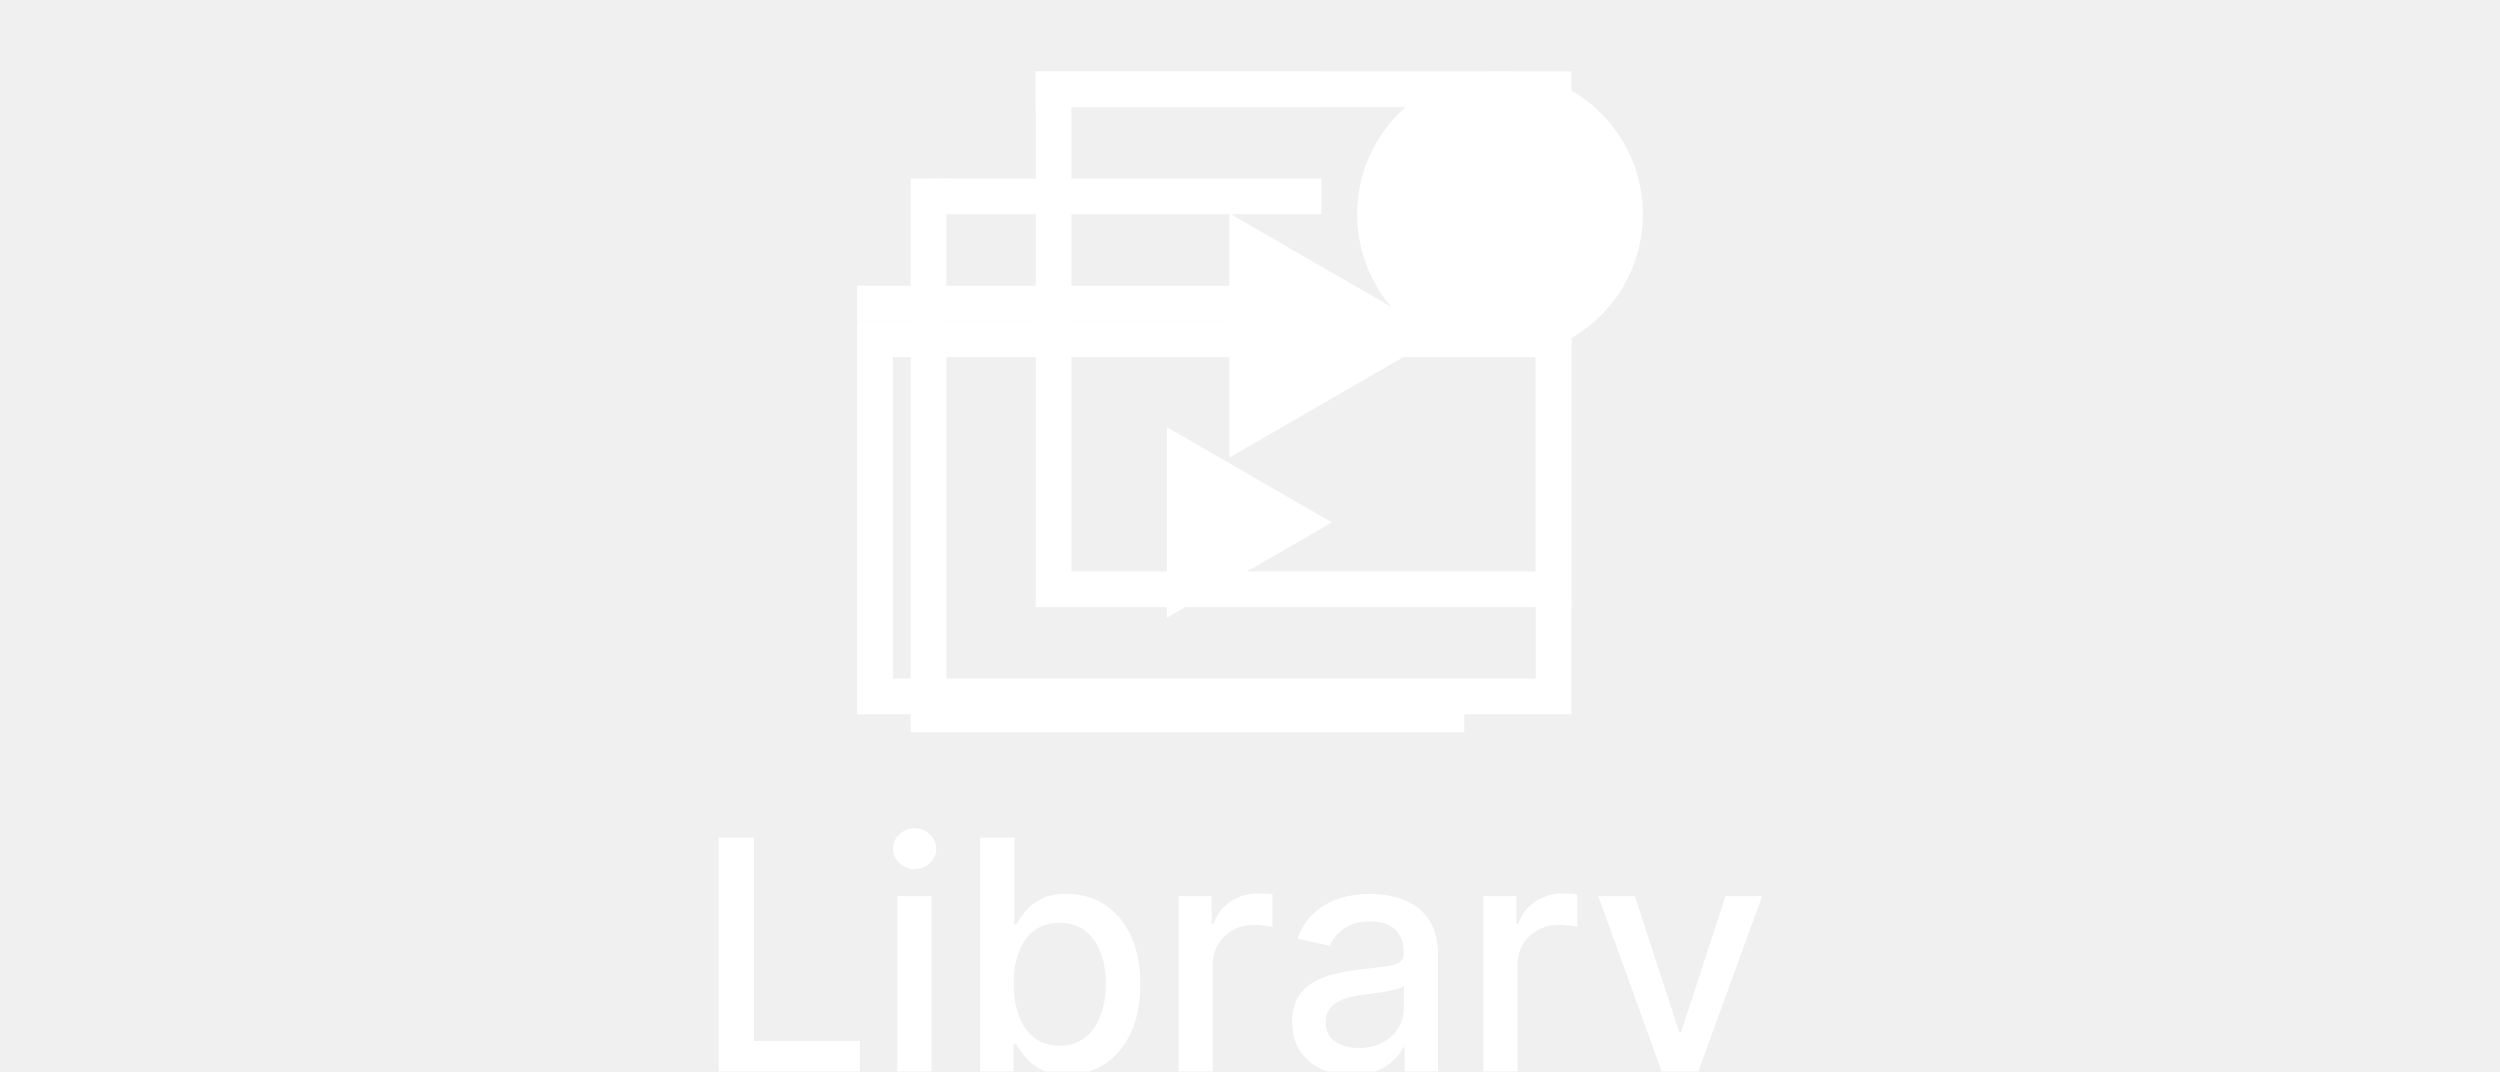
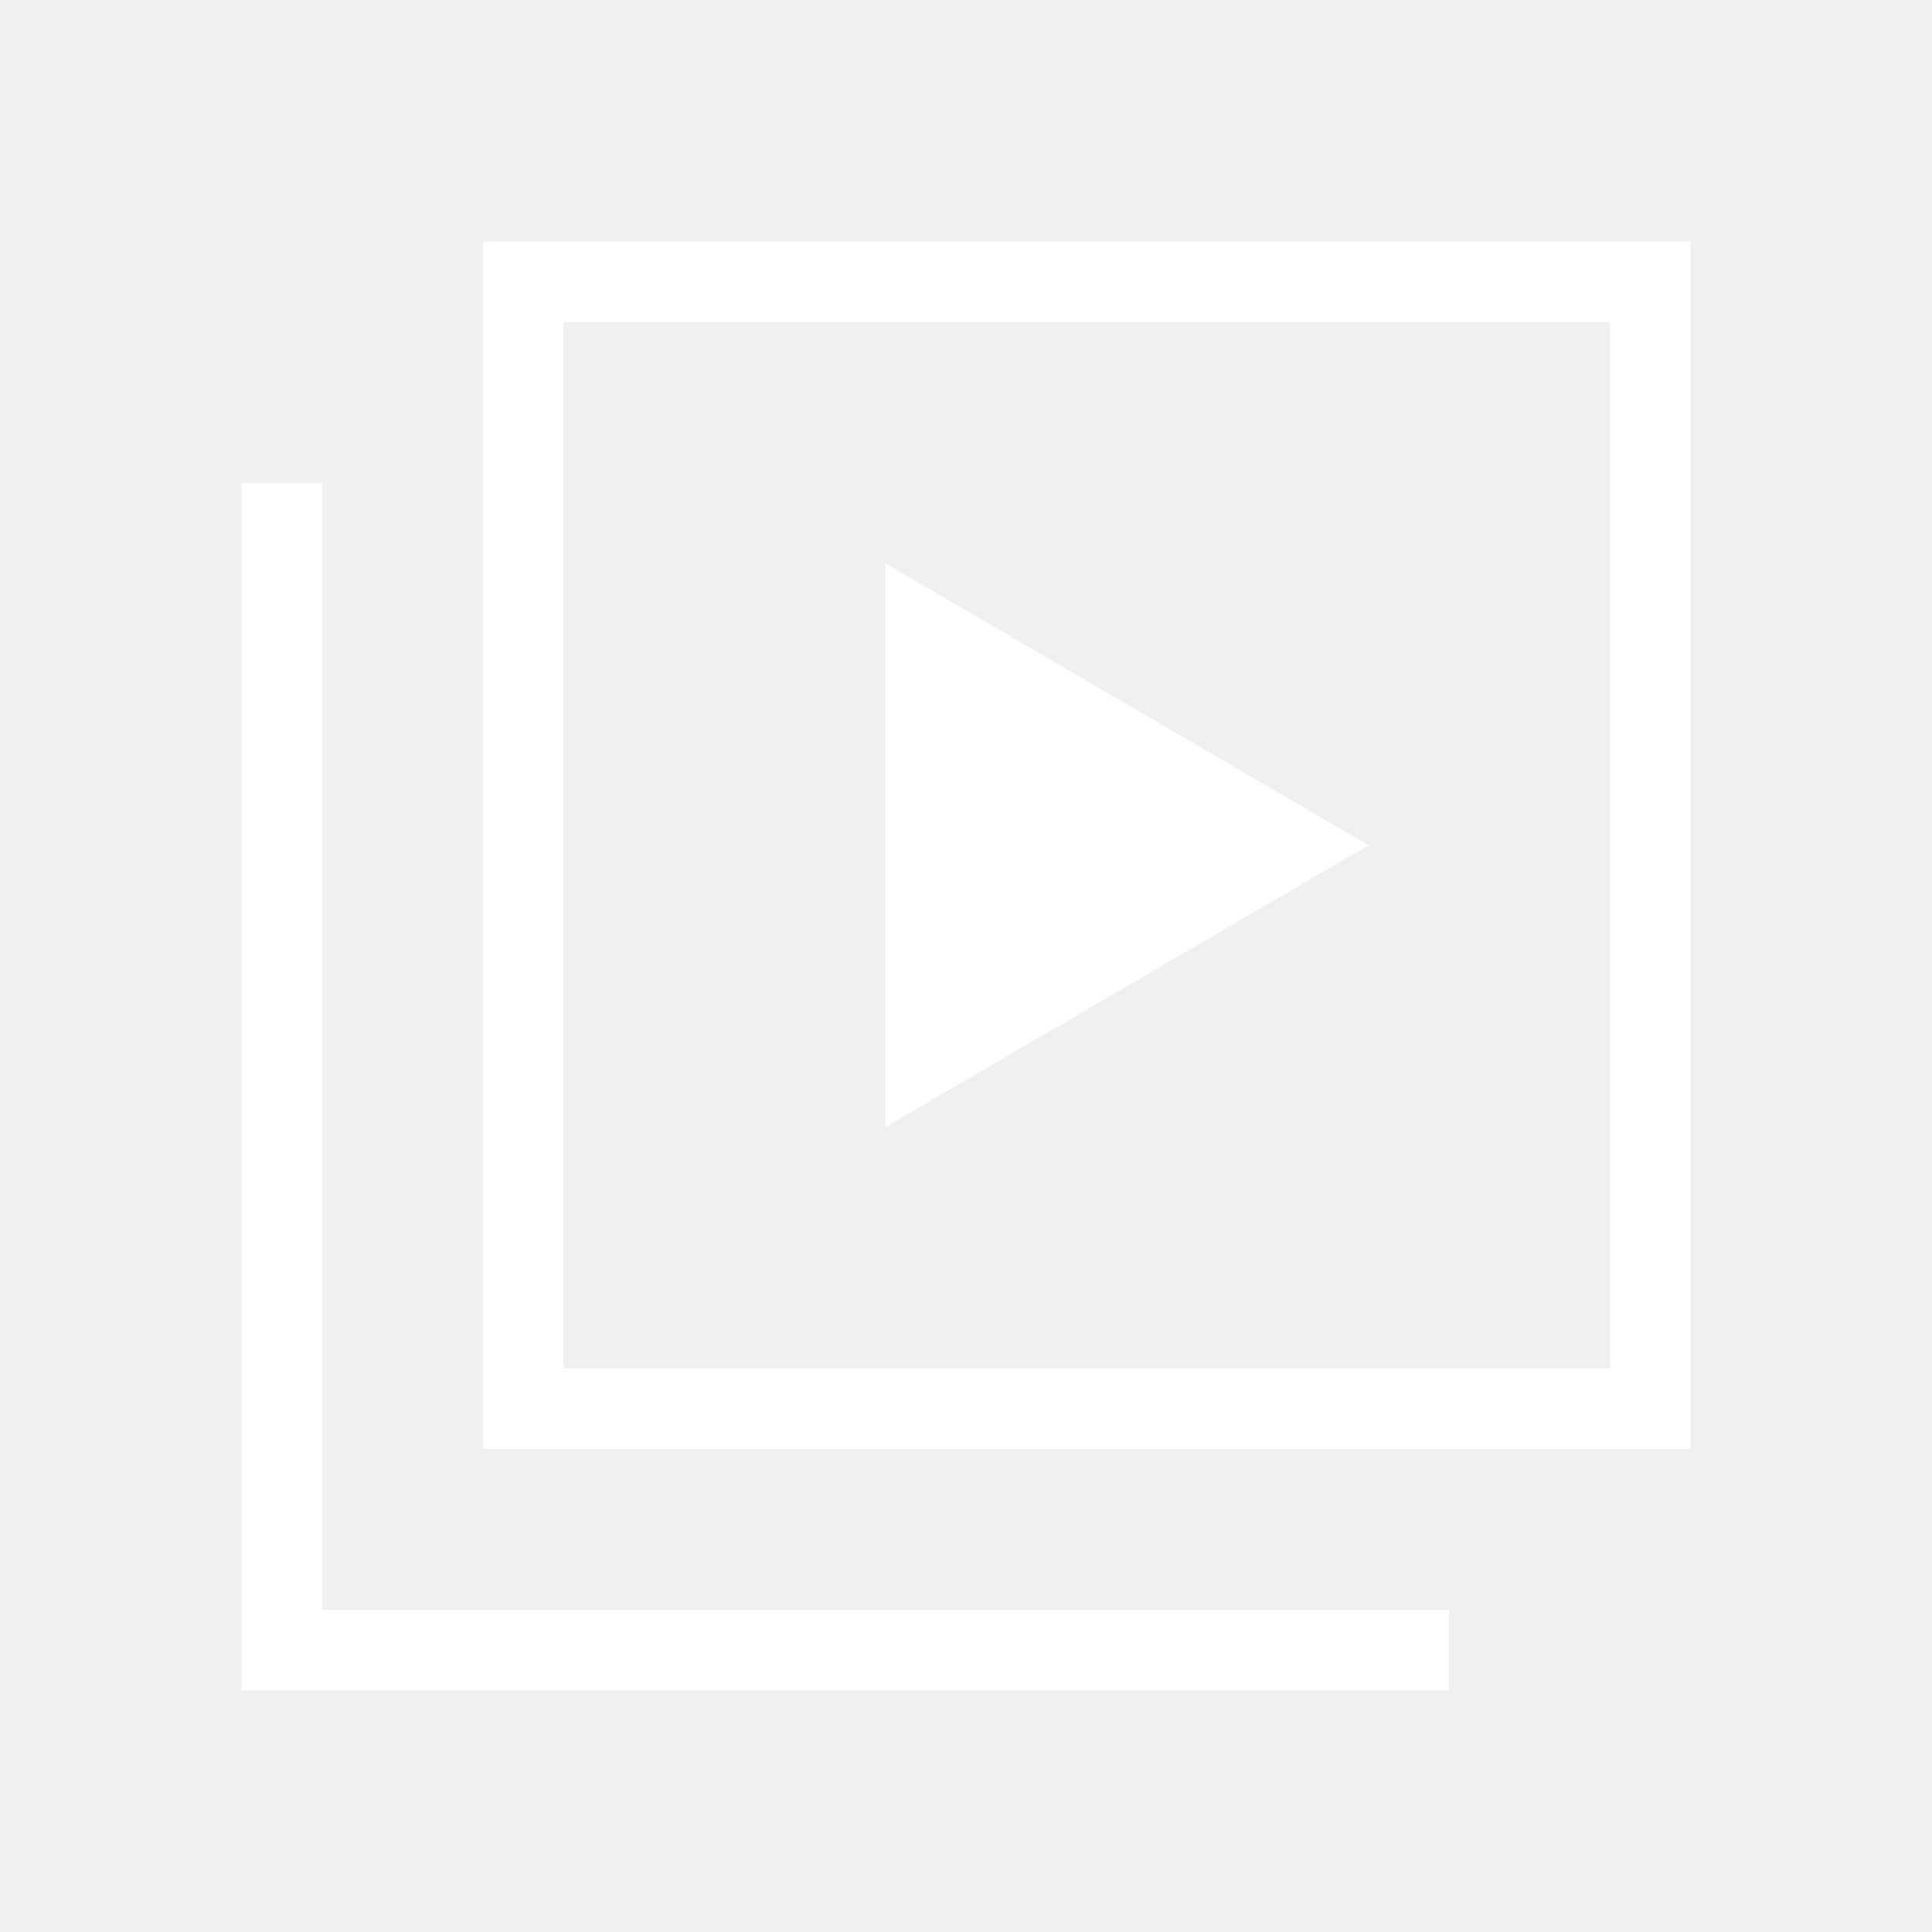
- <svg xmlns="http://www.w3.org/2000/svg" width="70" height="30" viewBox="0 0 70 30" fill="none">
-   <g clip-path="url(#clip0_106_4)">
-     <rect x="24.5" y="9.5" width="19" height="10" stroke="white" />
-     <line x1="24" y1="8.5" x2="37" y2="8.5" stroke="white" />
-     <line x1="26" y1="5.5" x2="37" y2="5.5" stroke="white" />
-     <line x1="29" y1="2.5" x2="37" y2="2.5" stroke="white" />
-     <circle cx="42" cy="6" r="4" fill="white" />
-     <path d="M32.67 11.959L37.293 14.628L32.67 17.298L32.67 11.959Z" fill="white" />
-     <path d="M34.42 5.974L40.342 9.394L34.42 12.813L34.42 5.974Z" fill="white" />
-     <rect x="29.5" y="2.5" width="14" height="14" stroke="white" />
-     <path d="M26 5V20H41" stroke="white" />
-     <path d="M20.124 30V23.454H21.111V29.15H24.077V30H20.124ZM25.127 30V25.091H26.083V30H25.127ZM25.61 24.334C25.444 24.334 25.301 24.278 25.182 24.167C25.064 24.054 25.006 23.92 25.006 23.765C25.006 23.607 25.064 23.473 25.182 23.362C25.301 23.249 25.444 23.192 25.61 23.192C25.776 23.192 25.918 23.249 26.035 23.362C26.154 23.473 26.214 23.607 26.214 23.765C26.214 23.92 26.154 24.054 26.035 24.167C25.918 24.278 25.776 24.334 25.61 24.334ZM27.445 30V23.454H28.401V25.887H28.458C28.514 25.784 28.594 25.666 28.698 25.532C28.802 25.398 28.947 25.28 29.133 25.18C29.318 25.078 29.563 25.027 29.868 25.027C30.264 25.027 30.618 25.127 30.929 25.327C31.24 25.528 31.484 25.816 31.661 26.194C31.84 26.571 31.929 27.024 31.929 27.555C31.929 28.086 31.841 28.541 31.664 28.92C31.487 29.297 31.244 29.588 30.935 29.792C30.626 29.995 30.274 30.096 29.877 30.096C29.579 30.096 29.335 30.046 29.145 29.946C28.958 29.846 28.811 29.728 28.704 29.594C28.598 29.46 28.516 29.341 28.458 29.236H28.378V30H27.445ZM28.382 27.546C28.382 27.891 28.432 28.193 28.532 28.453C28.632 28.713 28.777 28.916 28.966 29.064C29.156 29.209 29.388 29.281 29.663 29.281C29.949 29.281 30.187 29.205 30.379 29.054C30.571 28.901 30.716 28.693 30.814 28.431C30.914 28.169 30.964 27.874 30.964 27.546C30.964 27.222 30.915 26.931 30.817 26.673C30.721 26.415 30.576 26.212 30.382 26.062C30.191 25.913 29.951 25.839 29.663 25.839C29.386 25.839 29.152 25.91 28.96 26.053C28.77 26.196 28.627 26.395 28.529 26.651C28.431 26.906 28.382 27.204 28.382 27.546ZM33.002 30V25.091H33.926V25.871H33.977C34.066 25.607 34.224 25.399 34.45 25.247C34.678 25.094 34.936 25.017 35.224 25.017C35.283 25.017 35.353 25.02 35.434 25.024C35.517 25.028 35.583 25.033 35.629 25.04V25.954C35.591 25.943 35.523 25.931 35.425 25.919C35.327 25.904 35.229 25.896 35.131 25.896C34.905 25.896 34.704 25.944 34.527 26.04C34.352 26.134 34.214 26.265 34.111 26.433C34.009 26.599 33.958 26.789 33.958 27.002V30H33.002ZM37.841 30.109C37.53 30.109 37.249 30.051 36.997 29.936C36.746 29.819 36.547 29.649 36.4 29.428C36.255 29.206 36.182 28.935 36.182 28.613C36.182 28.336 36.236 28.108 36.342 27.929C36.449 27.75 36.593 27.608 36.774 27.504C36.955 27.399 37.157 27.321 37.381 27.267C37.605 27.214 37.833 27.174 38.065 27.146C38.359 27.112 38.597 27.084 38.781 27.063C38.964 27.039 39.097 27.002 39.18 26.951C39.263 26.9 39.305 26.817 39.305 26.702V26.679C39.305 26.4 39.226 26.184 39.068 26.03C38.913 25.877 38.681 25.8 38.372 25.8C38.05 25.8 37.796 25.872 37.611 26.015C37.428 26.155 37.301 26.312 37.231 26.484L36.333 26.28C36.439 25.982 36.595 25.741 36.799 25.558C37.006 25.372 37.243 25.238 37.512 25.155C37.78 25.07 38.063 25.027 38.359 25.027C38.555 25.027 38.763 25.05 38.982 25.097C39.204 25.142 39.41 25.225 39.602 25.347C39.796 25.468 39.955 25.642 40.078 25.867C40.202 26.091 40.264 26.382 40.264 26.74V30H39.33V29.329H39.292C39.23 29.452 39.138 29.574 39.014 29.693C38.89 29.812 38.732 29.912 38.538 29.99C38.344 30.069 38.112 30.109 37.841 30.109ZM38.049 29.342C38.313 29.342 38.539 29.289 38.726 29.185C38.916 29.081 39.06 28.944 39.158 28.776C39.258 28.605 39.308 28.423 39.308 28.229V27.597C39.274 27.631 39.208 27.663 39.11 27.692C39.014 27.72 38.904 27.745 38.781 27.766C38.657 27.785 38.537 27.803 38.419 27.82C38.302 27.835 38.204 27.848 38.126 27.859C37.94 27.882 37.771 27.922 37.617 27.977C37.466 28.032 37.345 28.112 37.253 28.217C37.163 28.319 37.119 28.455 37.119 28.626C37.119 28.862 37.206 29.041 37.381 29.163C37.556 29.282 37.778 29.342 38.049 29.342ZM41.536 30V25.091H42.46V25.871H42.511C42.601 25.607 42.758 25.399 42.984 25.247C43.212 25.094 43.47 25.017 43.758 25.017C43.817 25.017 43.888 25.02 43.969 25.024C44.052 25.028 44.117 25.033 44.164 25.04V25.954C44.125 25.943 44.057 25.931 43.959 25.919C43.861 25.904 43.763 25.896 43.665 25.896C43.439 25.896 43.238 25.944 43.061 26.04C42.886 26.134 42.748 26.265 42.645 26.433C42.543 26.599 42.492 26.789 42.492 27.002V30H41.536ZM45.744 31.841C45.601 31.841 45.471 31.829 45.354 31.806C45.237 31.784 45.15 31.761 45.092 31.735L45.322 30.952C45.497 30.999 45.652 31.02 45.789 31.013C45.925 31.007 46.045 30.956 46.15 30.86C46.256 30.764 46.35 30.607 46.431 30.39L46.549 30.064L44.753 25.091H45.776L47.019 28.901H47.07L48.314 25.091H49.34L47.316 30.655C47.223 30.911 47.103 31.127 46.959 31.304C46.814 31.483 46.641 31.617 46.441 31.707C46.24 31.796 46.008 31.841 45.744 31.841Z" fill="white" />
-   </g>
-   <defs>
-     <clipPath id="clip0_106_4">
-       <rect width="70" height="30" fill="white" />
-     </clipPath>
-   </defs>
+ <svg xmlns="http://www.w3.org/2000/svg" width="28" height="28" viewBox="0 0 28 28" fill="none">
+   <path d="M12.833 8.167L19.833 12.25L12.833 16.333V8.167ZM21 23.333H4.667V7H3.5V24.5H21V23.333ZM24.5 21H7V3.5H24.5V21ZM8.167 19.833H23.333V4.667H8.167V19.833Z" fill="white" />
</svg>
